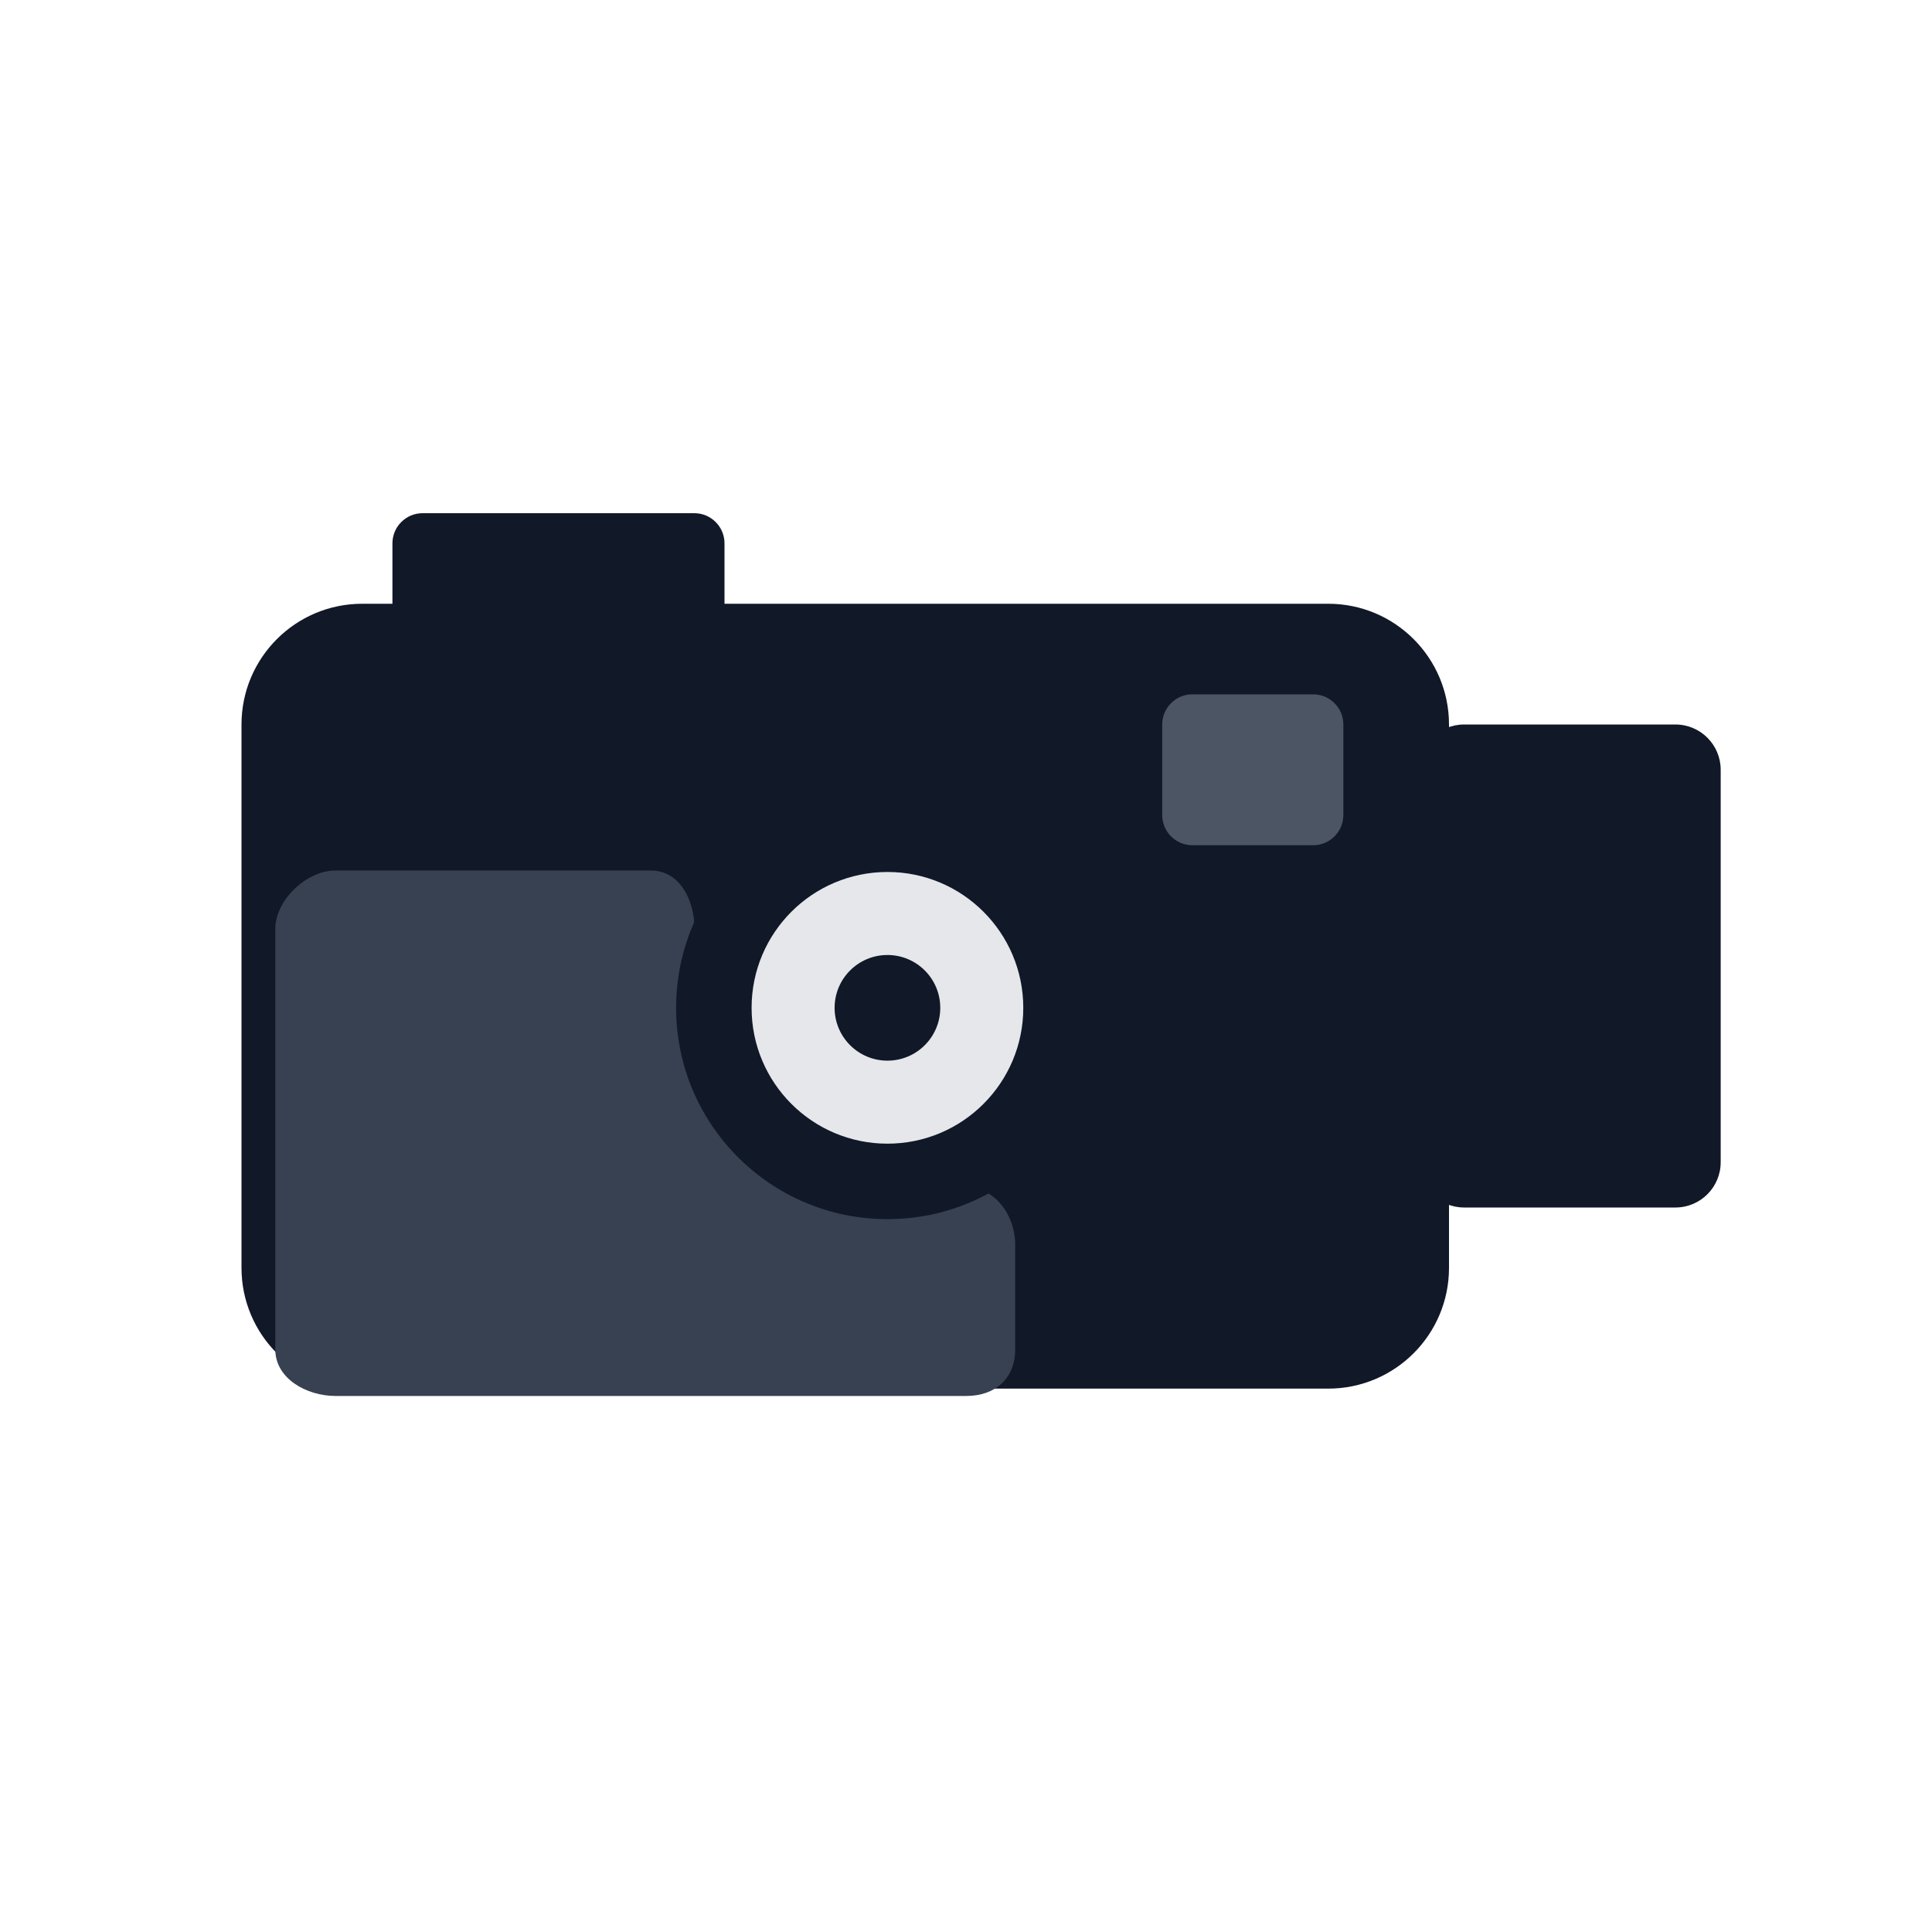
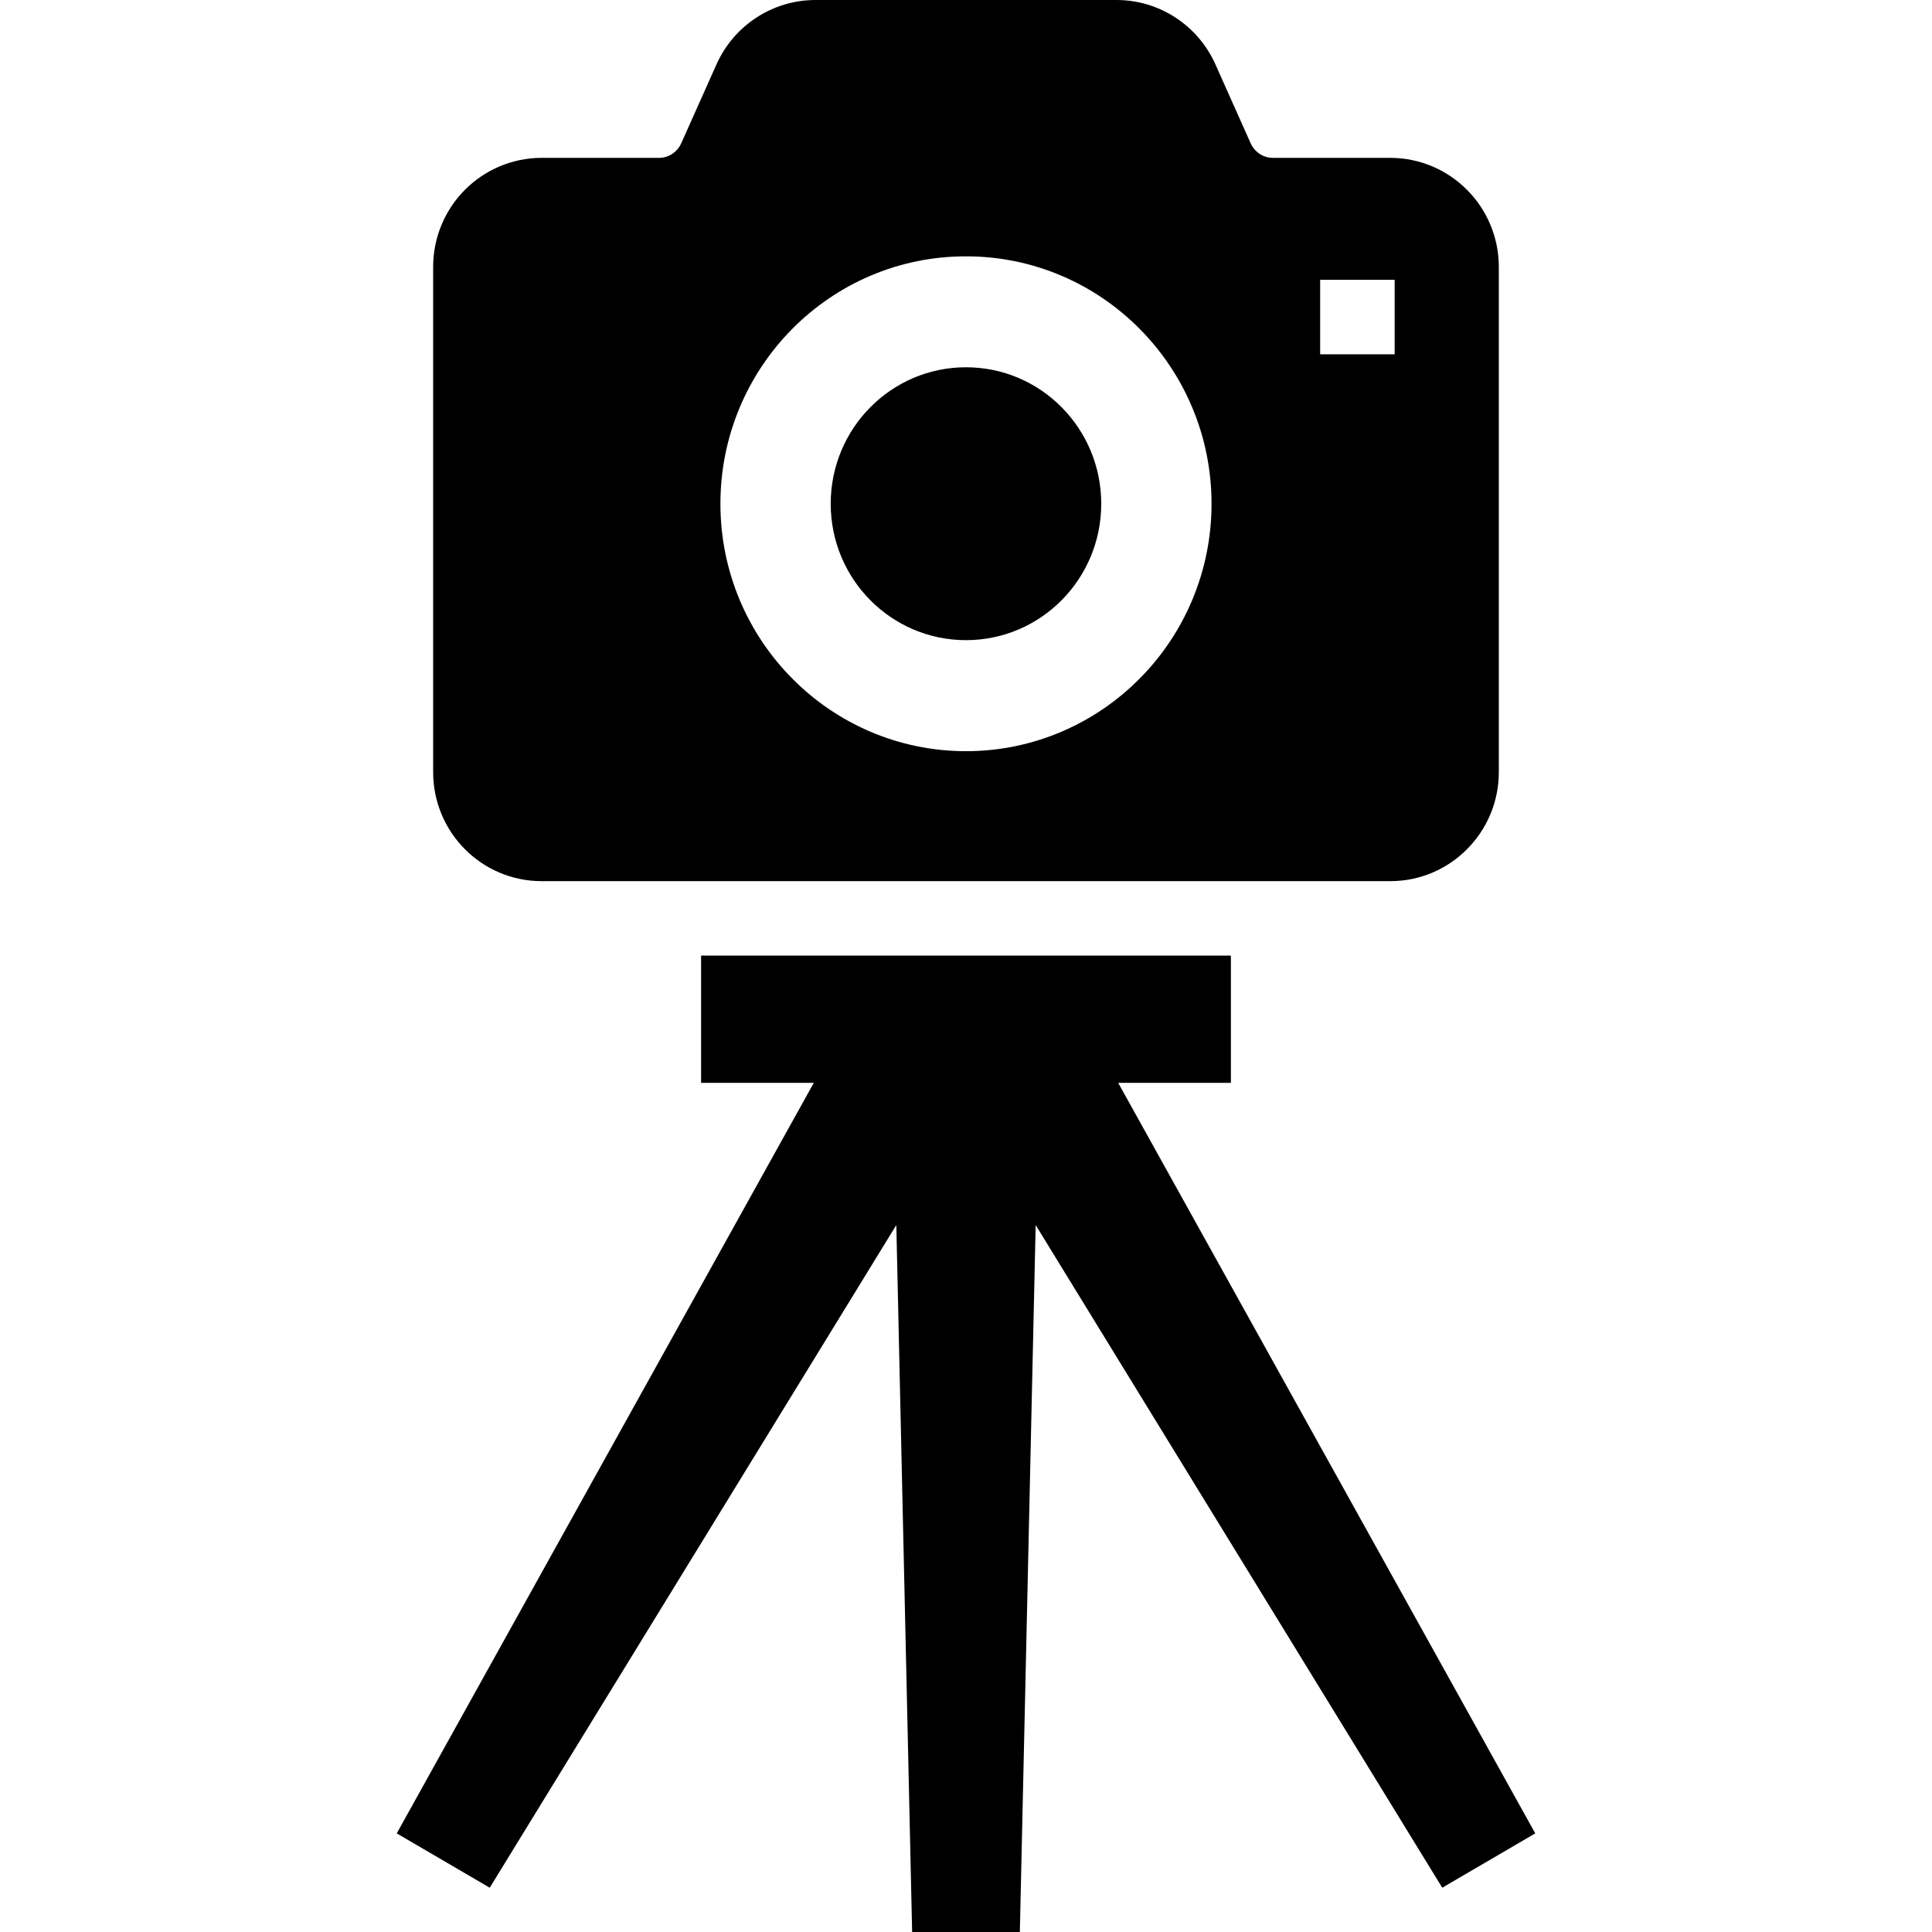
- <svg xmlns="http://www.w3.org/2000/svg" viewBox="0 0 1024 1024" aria-hidden="true" role="img">
-   <rect x="128" y="320" width="640" height="416" rx="64" fill="#111827" />
-   <path d="M512.16 629.3h-62.7c-42.36 0-81.36-31.88-81.36-74.23v-62.7c0-15.33-7.8-30.99-23.13-30.99H177.78c-15.33 0-31.86 15.66-31.86 30.99V715.3c0 15.33 16.54 24.59 31.86 24.59h334.38c15.33 0 25.9-9.26 25.9-24.59v-55.73c0-15.32-10.57-30.26-25.9-30.26Z" fill="#374151" />
-   <rect x="616" y="368" width="96" height="80" rx="16" fill="#4b5563" />
-   <circle cx="470.36" cy="534.17" r="112" fill="#111827" />
-   <circle cx="470.36" cy="534.17" r="72" fill="#e5e7eb" />
-   <circle cx="470.36" cy="534.17" r="28" fill="#111827" />
-   <rect x="208" y="272" width="176" height="80" rx="16" fill="#111827" />
-   <rect x="752" y="384" width="160" height="256" rx="24" fill="#111827" />
+ <svg xmlns="http://www.w3.org/2000/svg" height="800px" width="800px" version="1.1" id="_x32_" viewBox="0 0 512 512" xml:space="preserve">
+   <style type="text/css">
+ 	.st0{fill:#000000;}
+ </style>
+   <g>
+     <path class="st0" d="M255.995,169.648c19.802,0,35.844-16.174,35.844-36.146c0-19.981-16.042-36.172-35.844-36.172   c-19.797,0-35.848,16.191-35.848,36.172C220.147,153.475,236.198,169.648,255.995,169.648z" />
+     <path class="st0" d="M143.528,233.512h123.858h101.068c7.938,0.009,15.193-3.265,20.348-8.499   c5.19-5.198,8.402-12.462,8.402-20.392V70.734c0-7.912-3.212-15.193-8.402-20.392c-5.155-5.216-12.41-8.507-20.348-8.507H337.34   c-2.511,0.009-4.848-1.488-5.925-3.912l-9.312-20.856C317.487,6.722,307.242,0,295.869,0h-79.752   c-11.374,0-21.617,6.722-26.243,17.066l-9.316,20.856c-1.076,2.424-3.409,3.921-5.92,3.912h-31.109   c-7.92,0-15.198,3.291-20.357,8.507c-5.173,5.199-8.385,12.48-8.385,20.392v133.888c0,7.93,3.212,15.194,8.385,20.392   C128.331,230.247,135.608,233.521,143.528,233.512z M349.856,74.146H369.6v19.745h-19.744V74.146z M209.956,87.161   c11.736-11.859,28.063-19.246,46.04-19.228c17.964-0.018,34.299,7.369,46.035,19.228c11.758,11.858,19.044,28.278,19.036,46.342   c0.009,18.047-7.277,34.483-19.036,46.316c-11.736,11.868-28.072,19.254-46.035,19.254c-17.968,0-34.304-7.378-46.04-19.254   c-11.758-11.833-19.044-28.269-19.036-46.316C190.911,115.439,198.197,99.02,209.956,87.161z" />
+     <polygon class="st0" points="296.329,286.96 326.199,286.96 326.199,253.247 185.796,253.247 185.796,286.96 215.666,286.96    105.142,485.867 129.788,500.263 237.533,324.646 241.725,512 270.27,512 274.462,324.646 382.212,500.263 406.858,485.867  " />
+   </g>
</svg>
